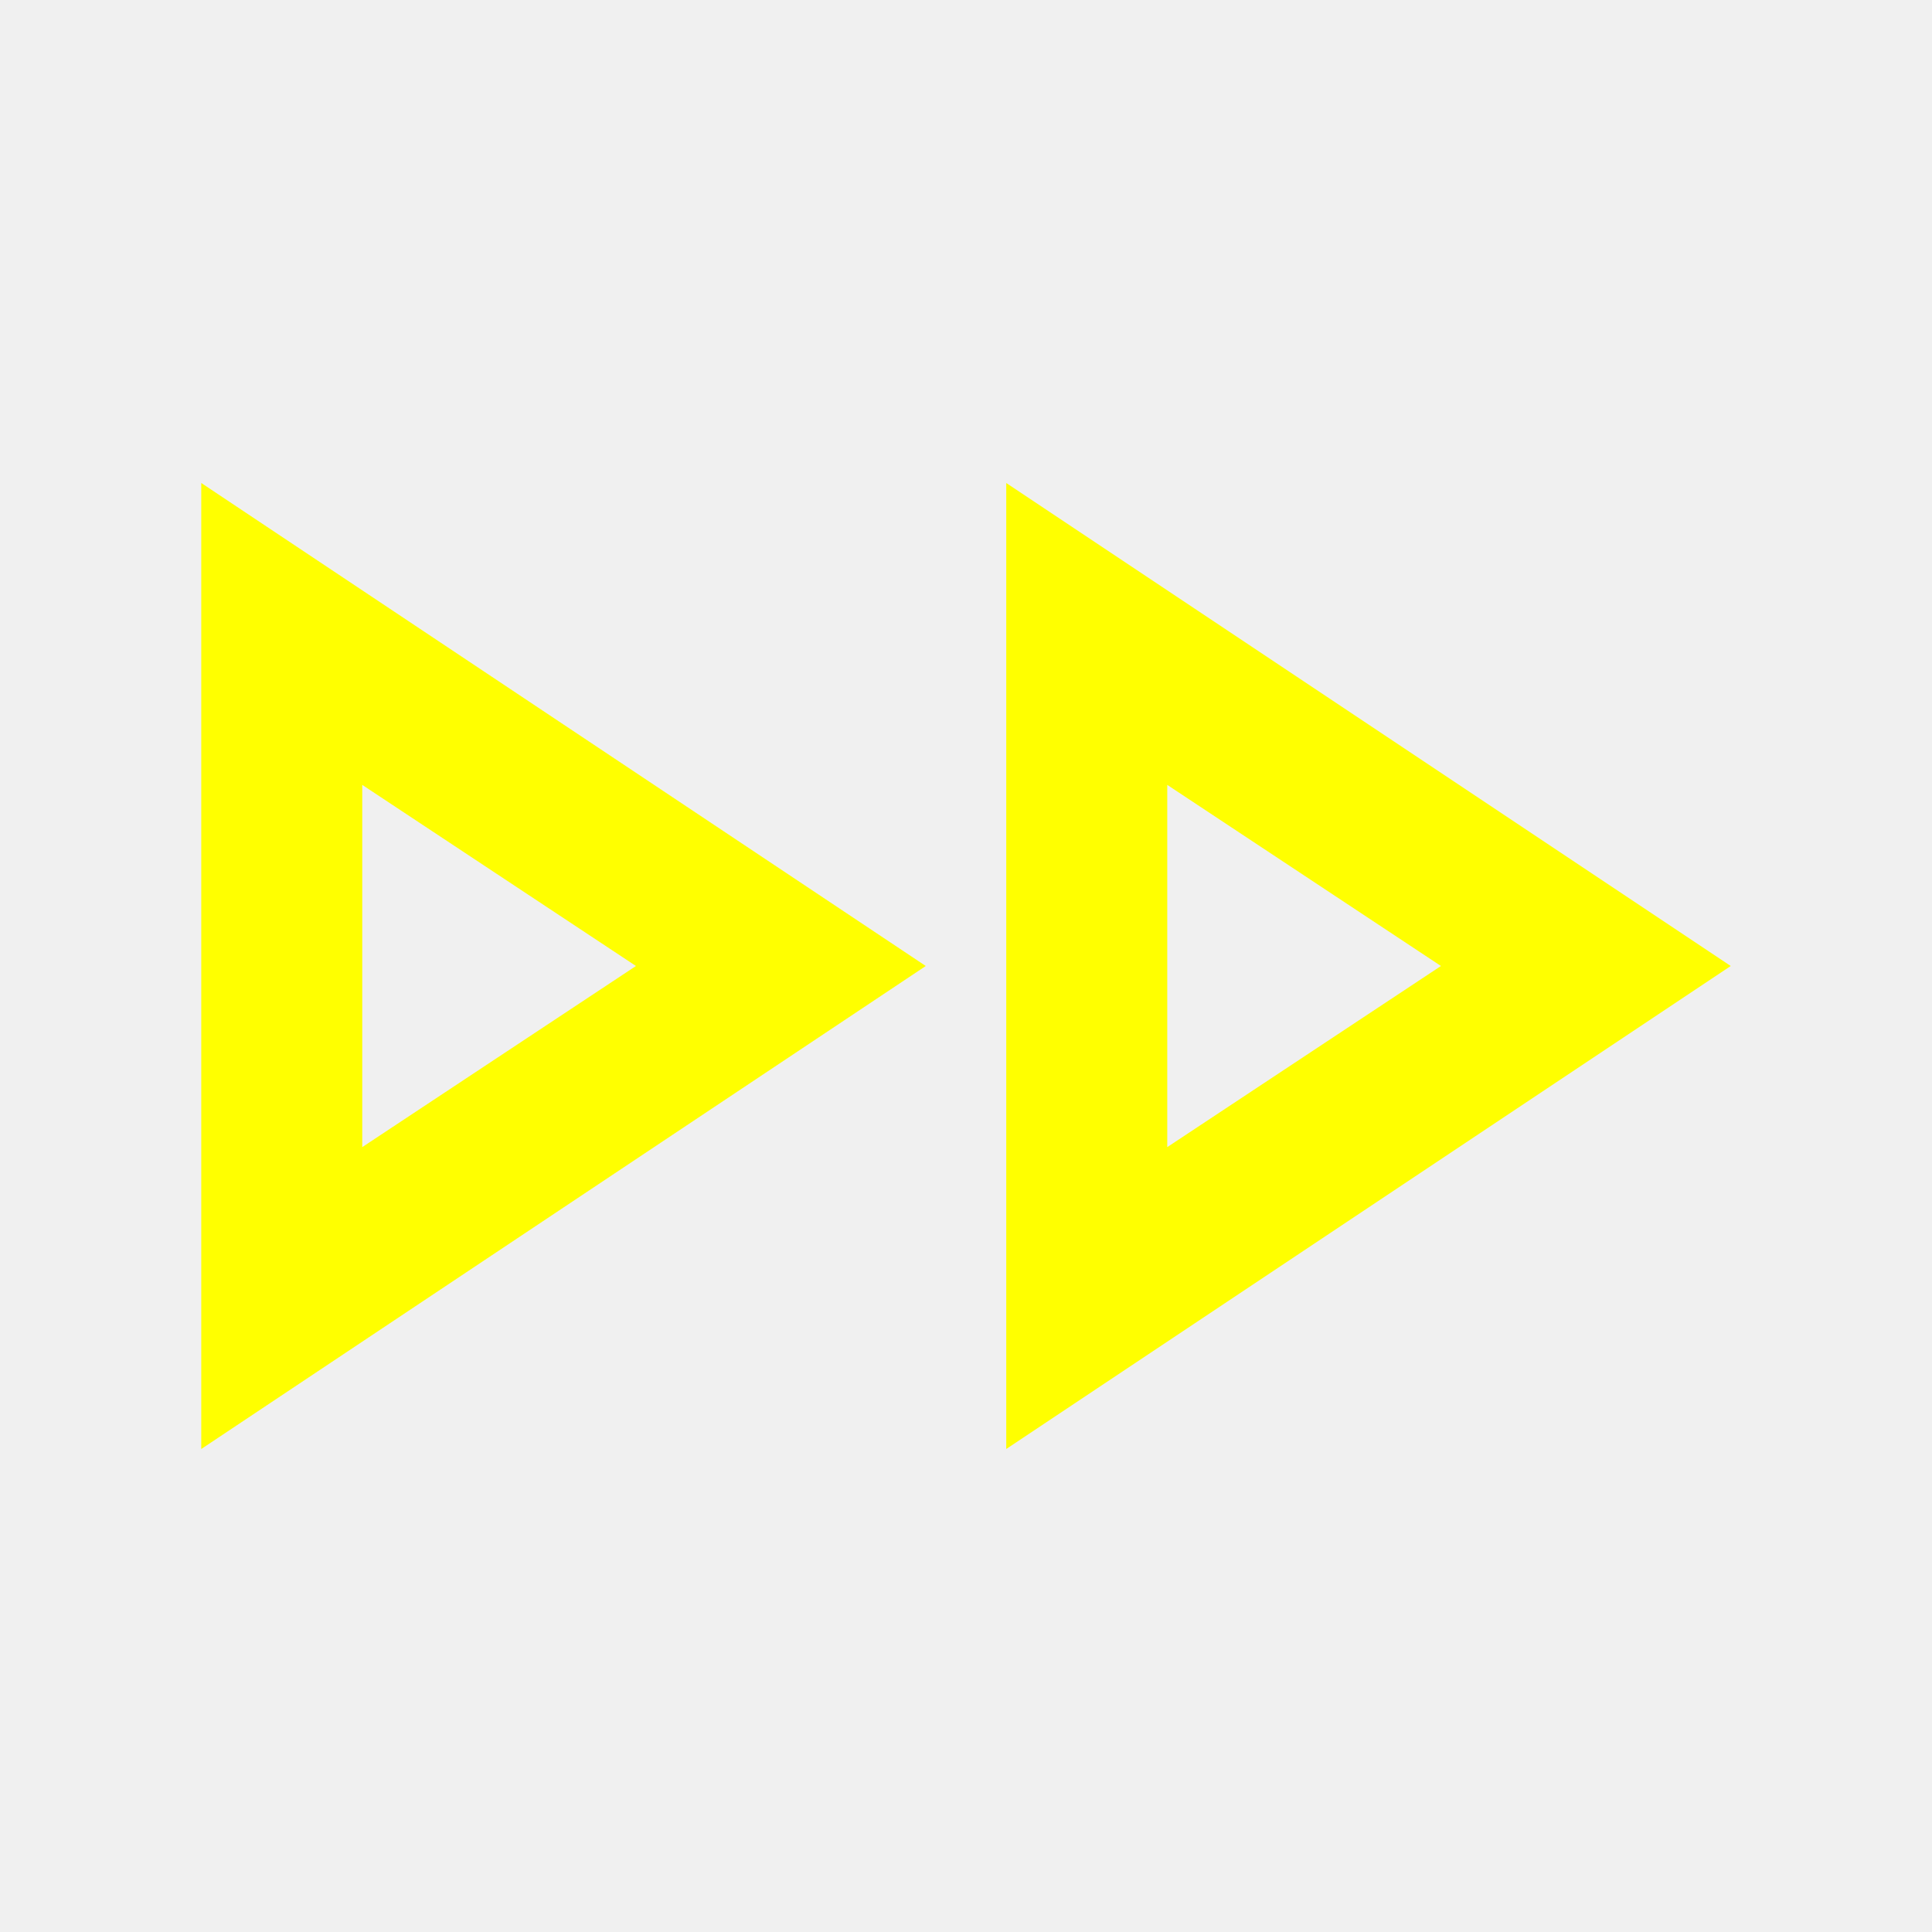
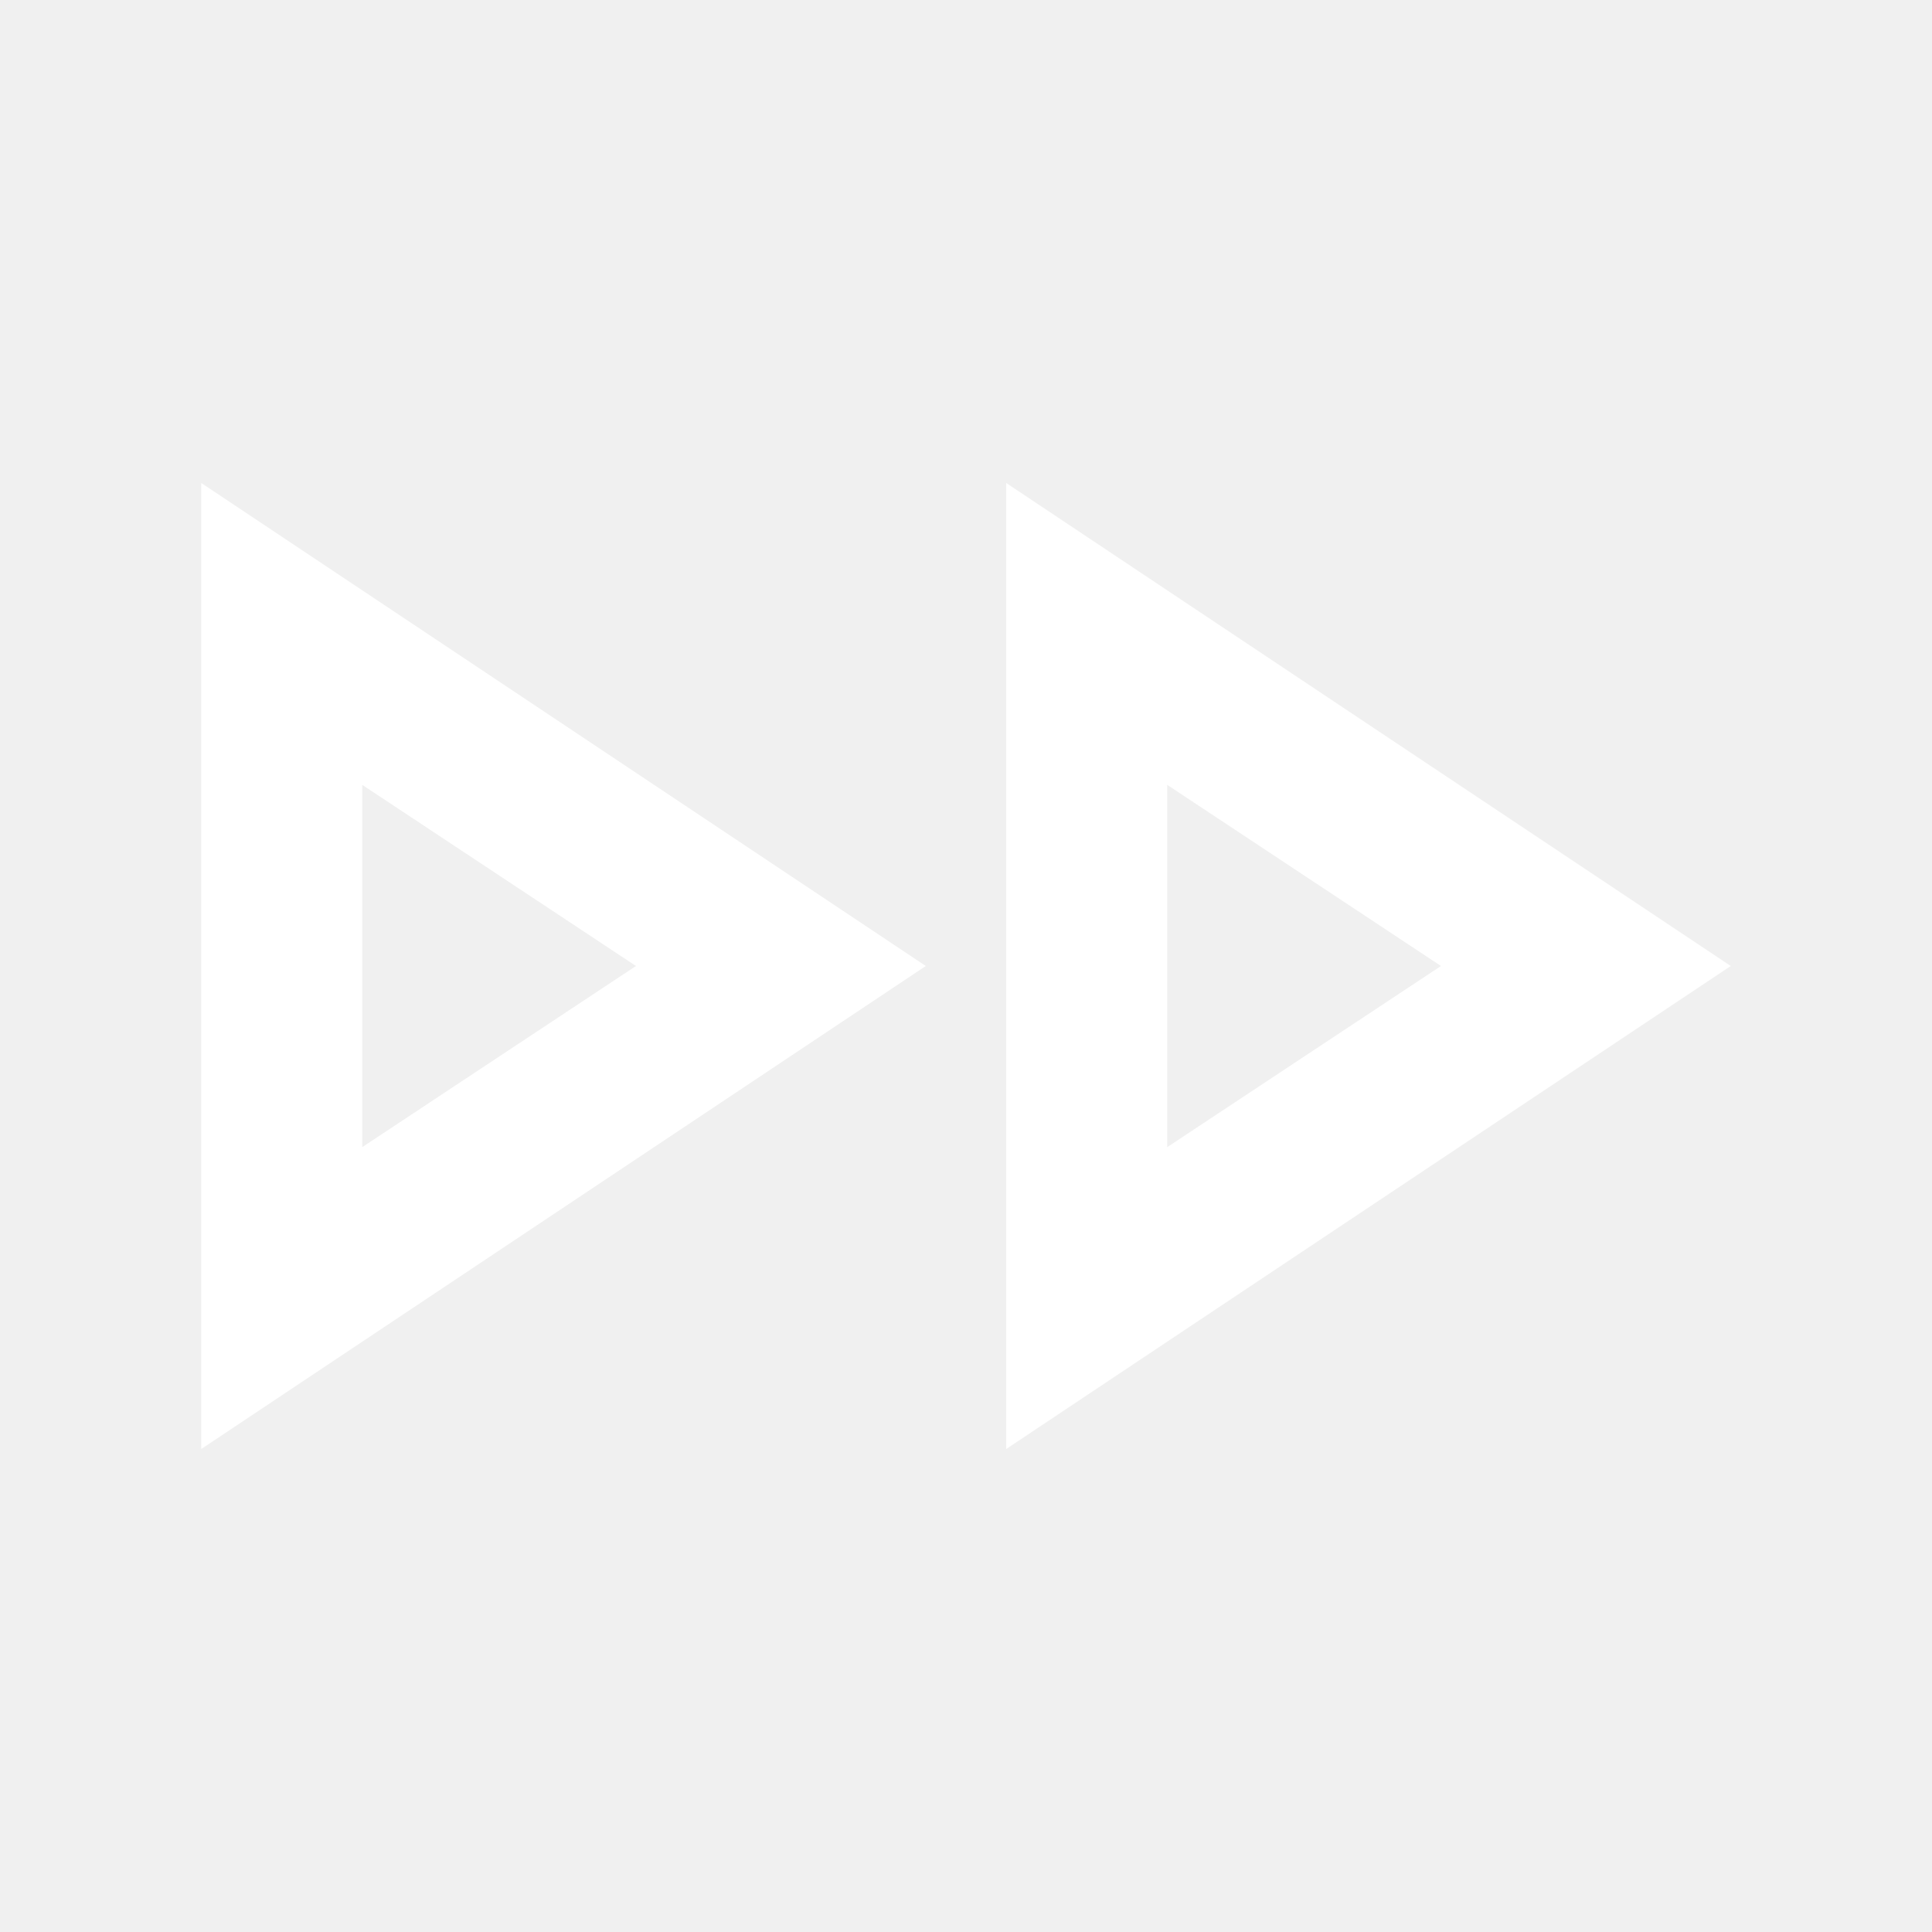
- <svg xmlns="http://www.w3.org/2000/svg" fill="#FFFF00" height="24" viewBox="0 -960 960 960" width="24">
+ <svg xmlns="http://www.w3.org/2000/svg" fill="#FFFFFF" height="24" viewBox="0 -960 960 960" width="24">
  <path d="M100-240v-480l360 240-360 240Zm400 0v-480l360 240-360 240ZM180-480Zm400 0Zm-400 90 136-90-136-90v180Zm400 0 136-90-136-90v180Z" />
</svg>
